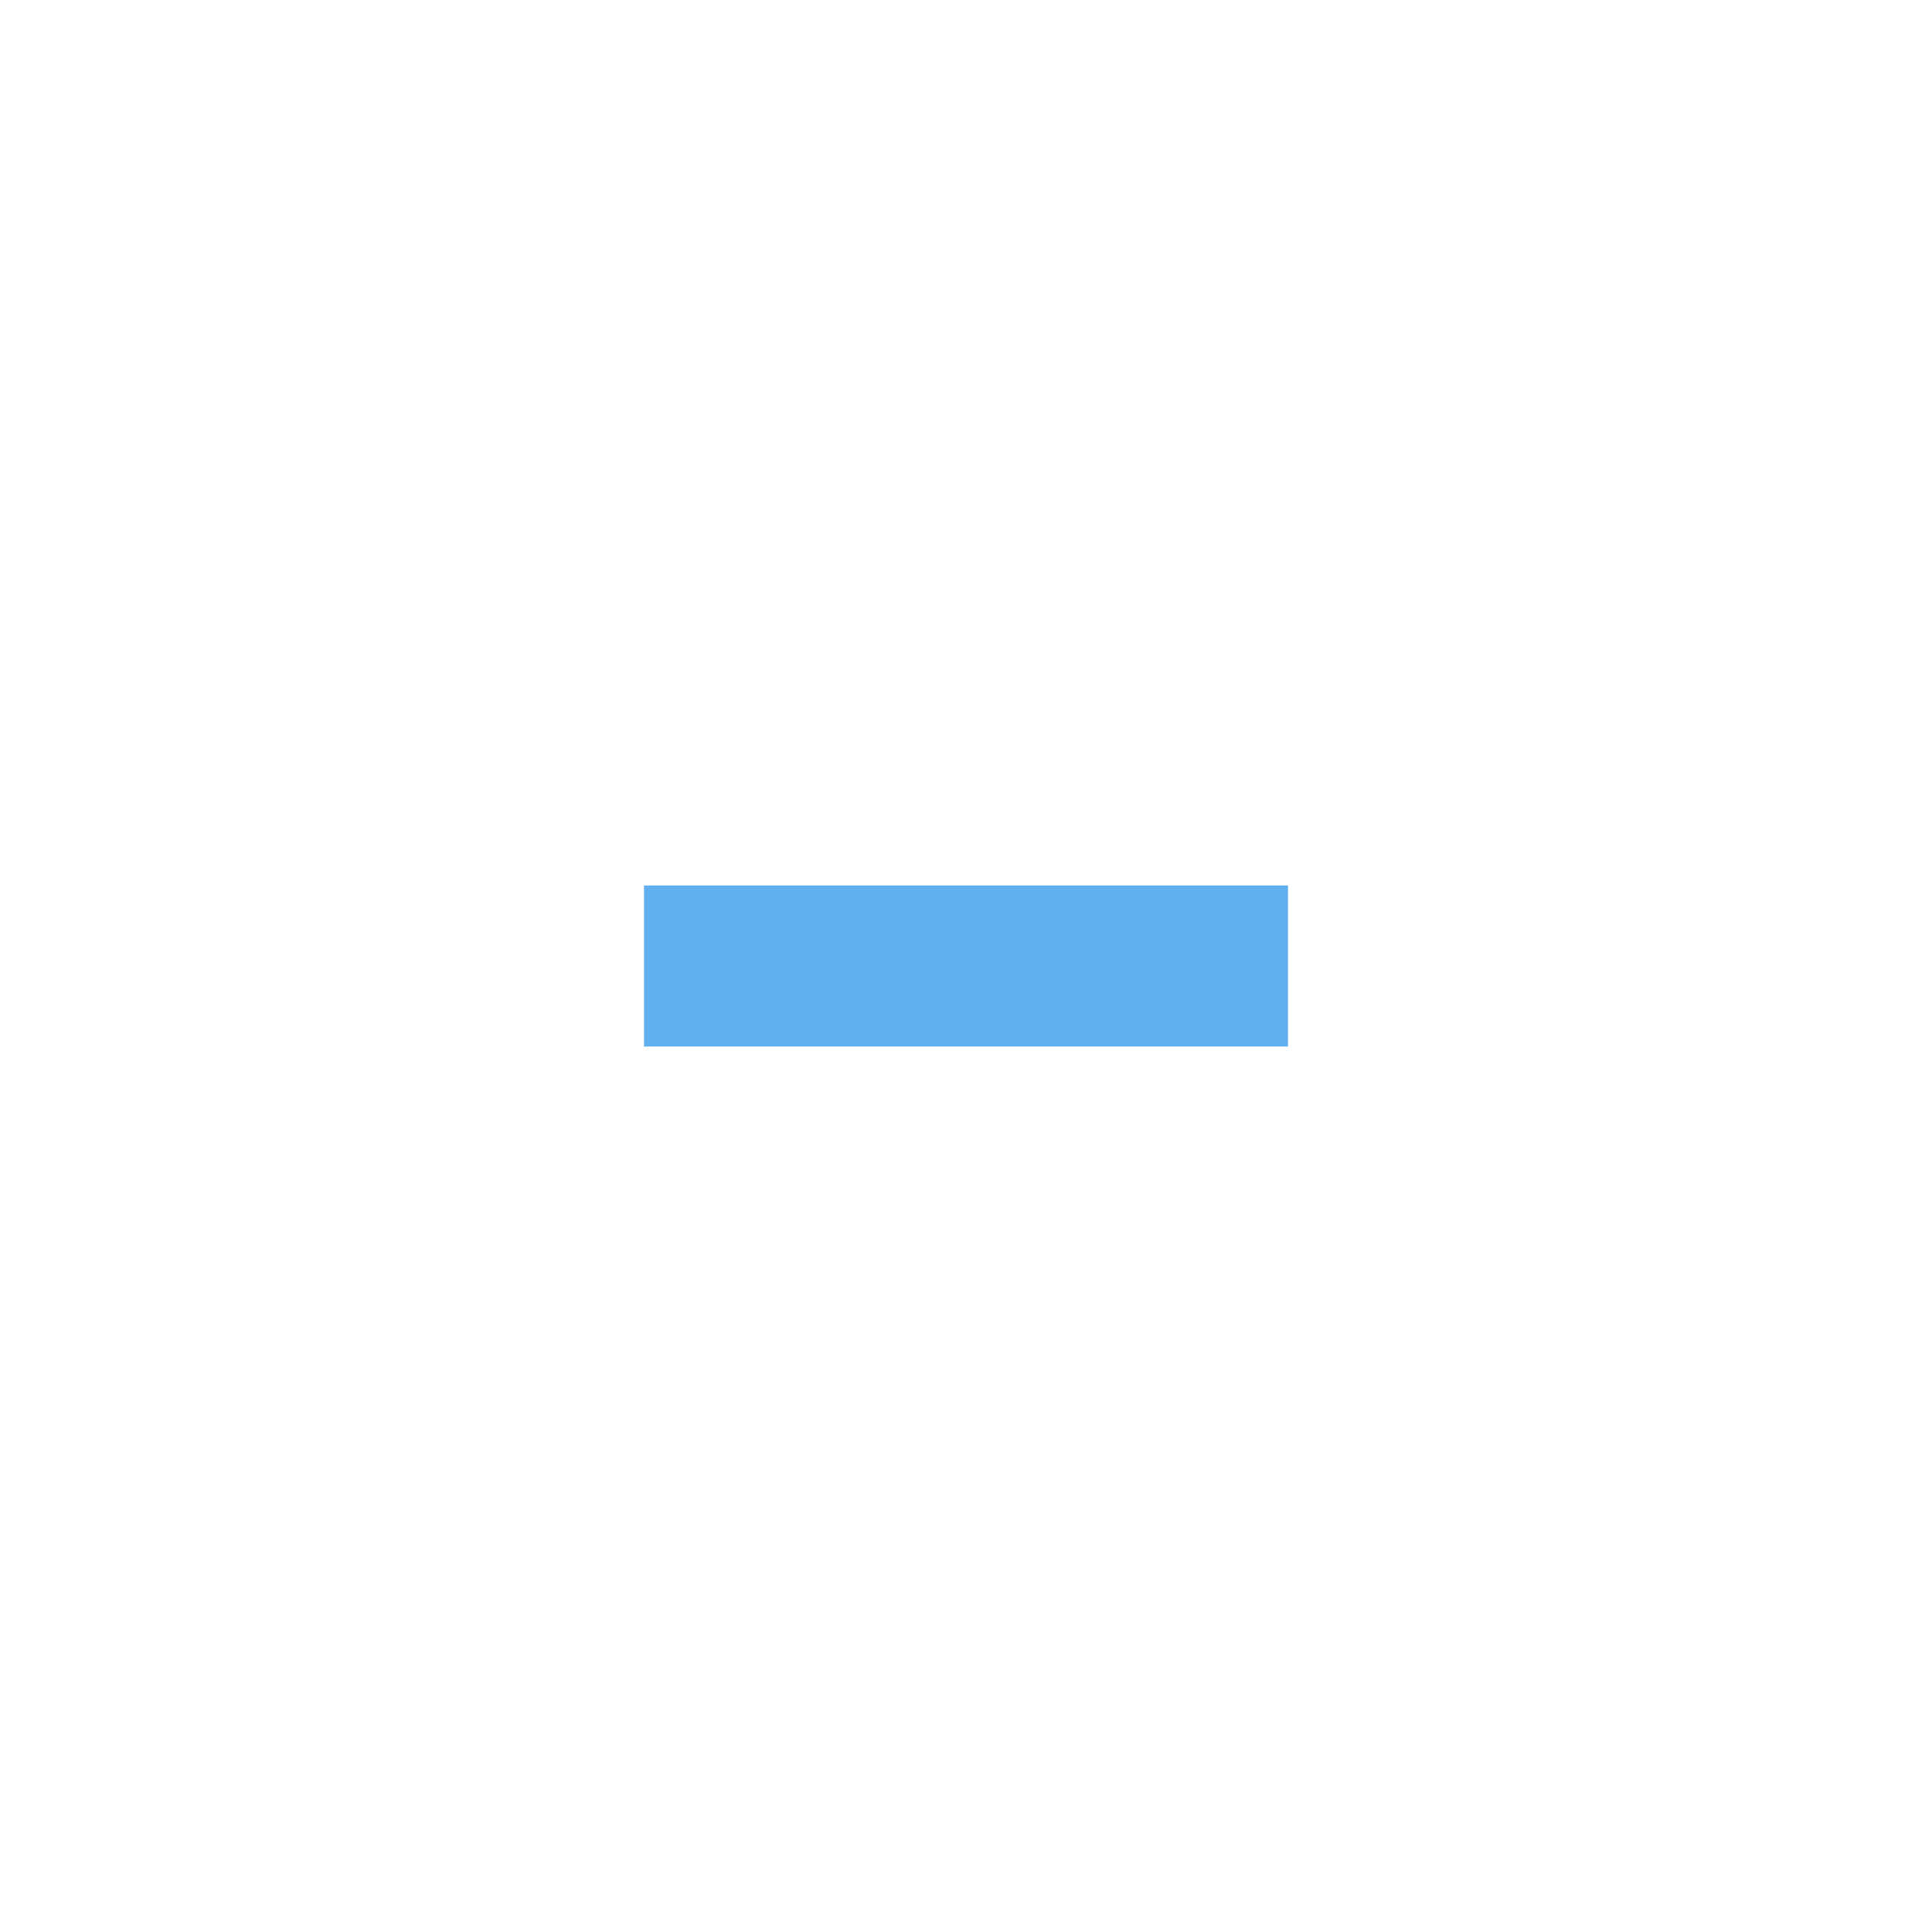
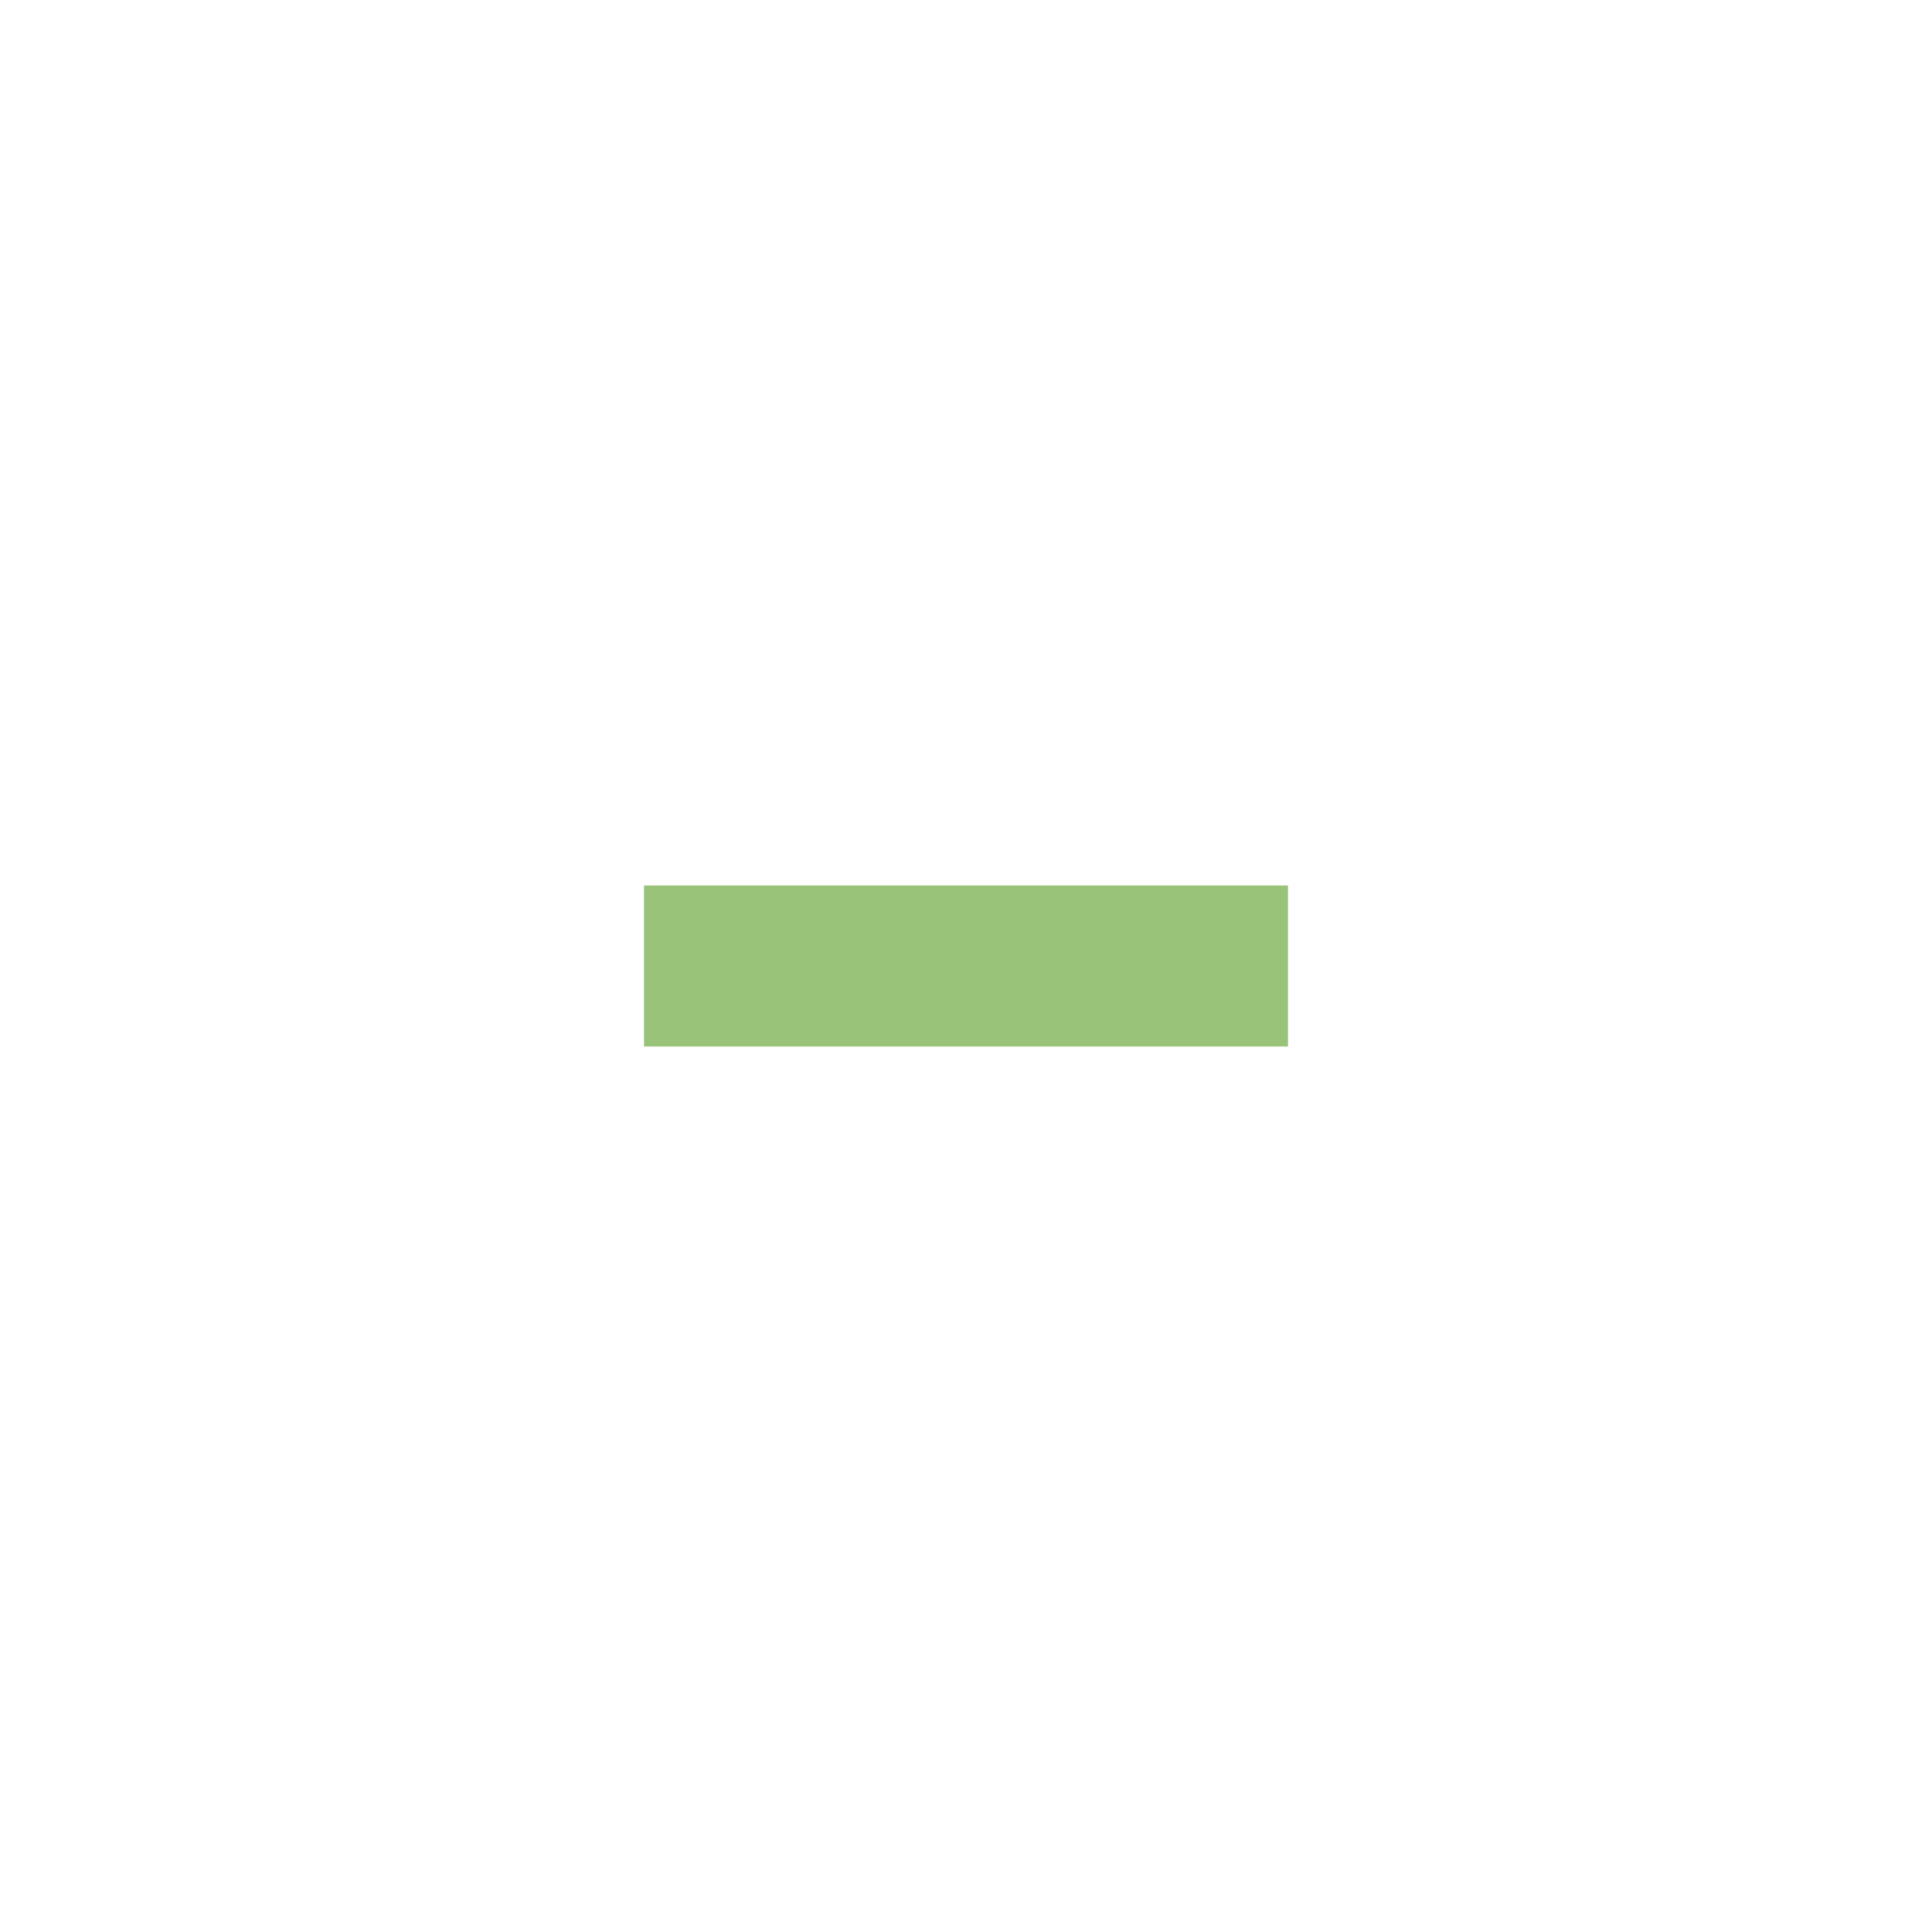
<svg xmlns="http://www.w3.org/2000/svg" version="1.1" x="0px" y="0px" width="24px" height="24px" viewBox="0 0 24 24" xml:space="preserve">
-   <rect x="8" y="11" fill="#61afef" width="8" height="2" />
+   <rect x="8" y="11" fill="#98c379" width="8" height="2" />
</svg>
